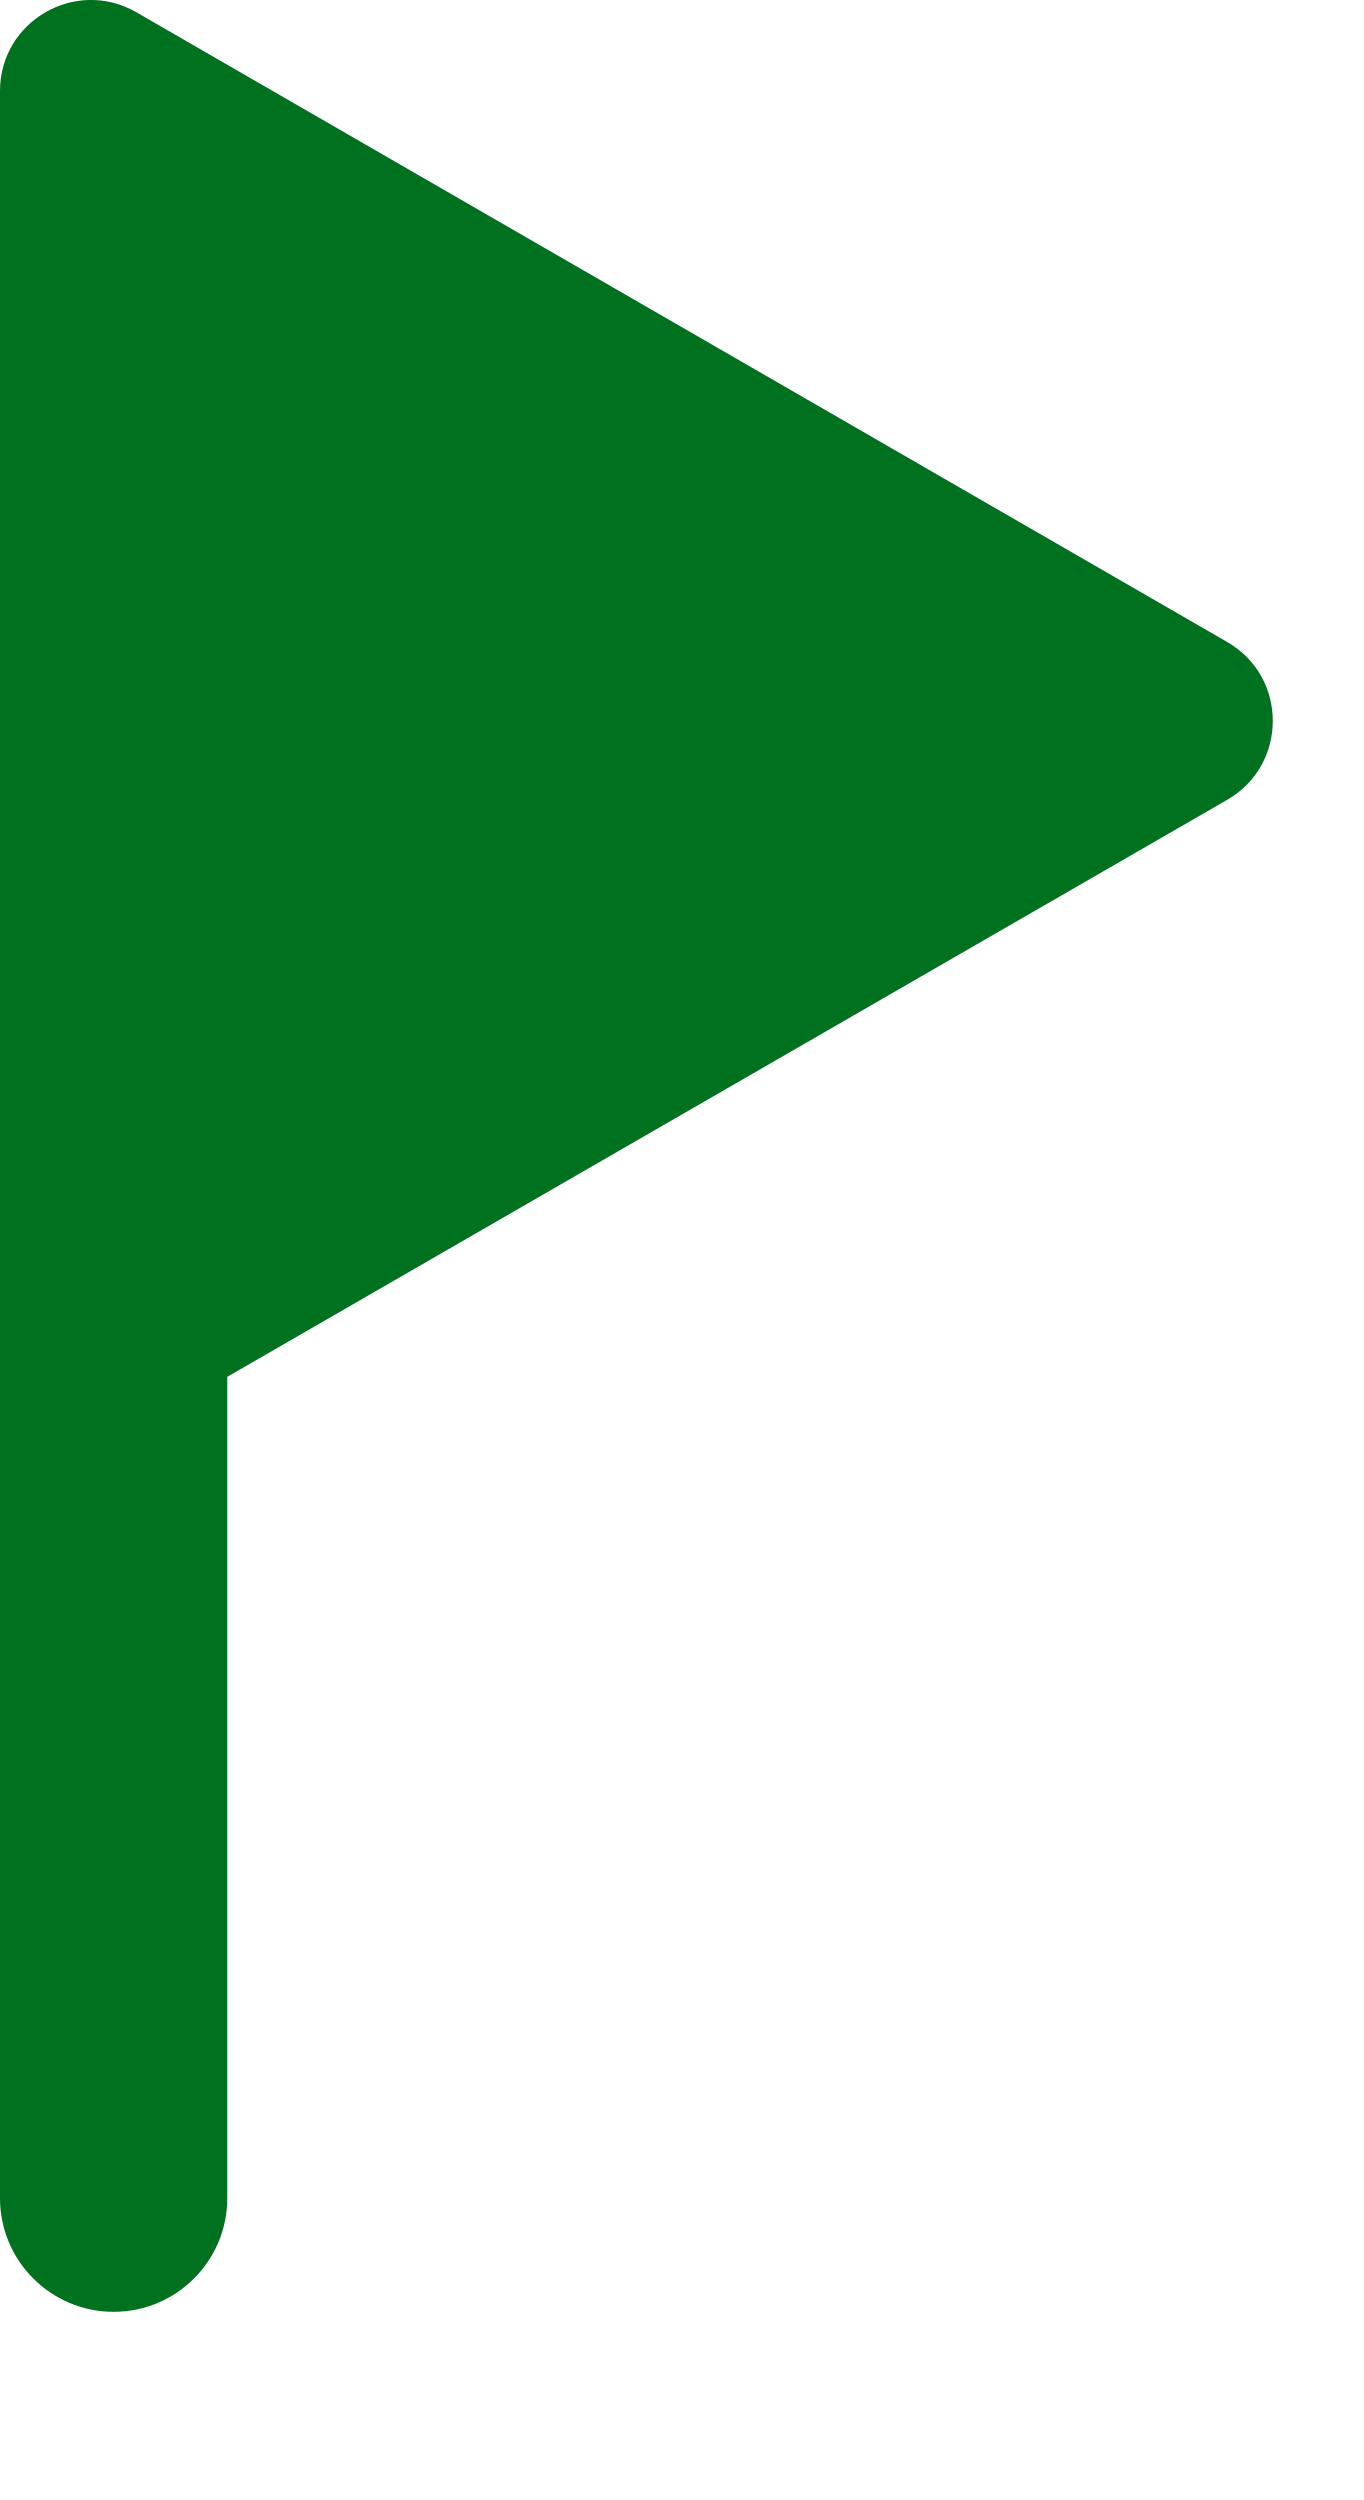
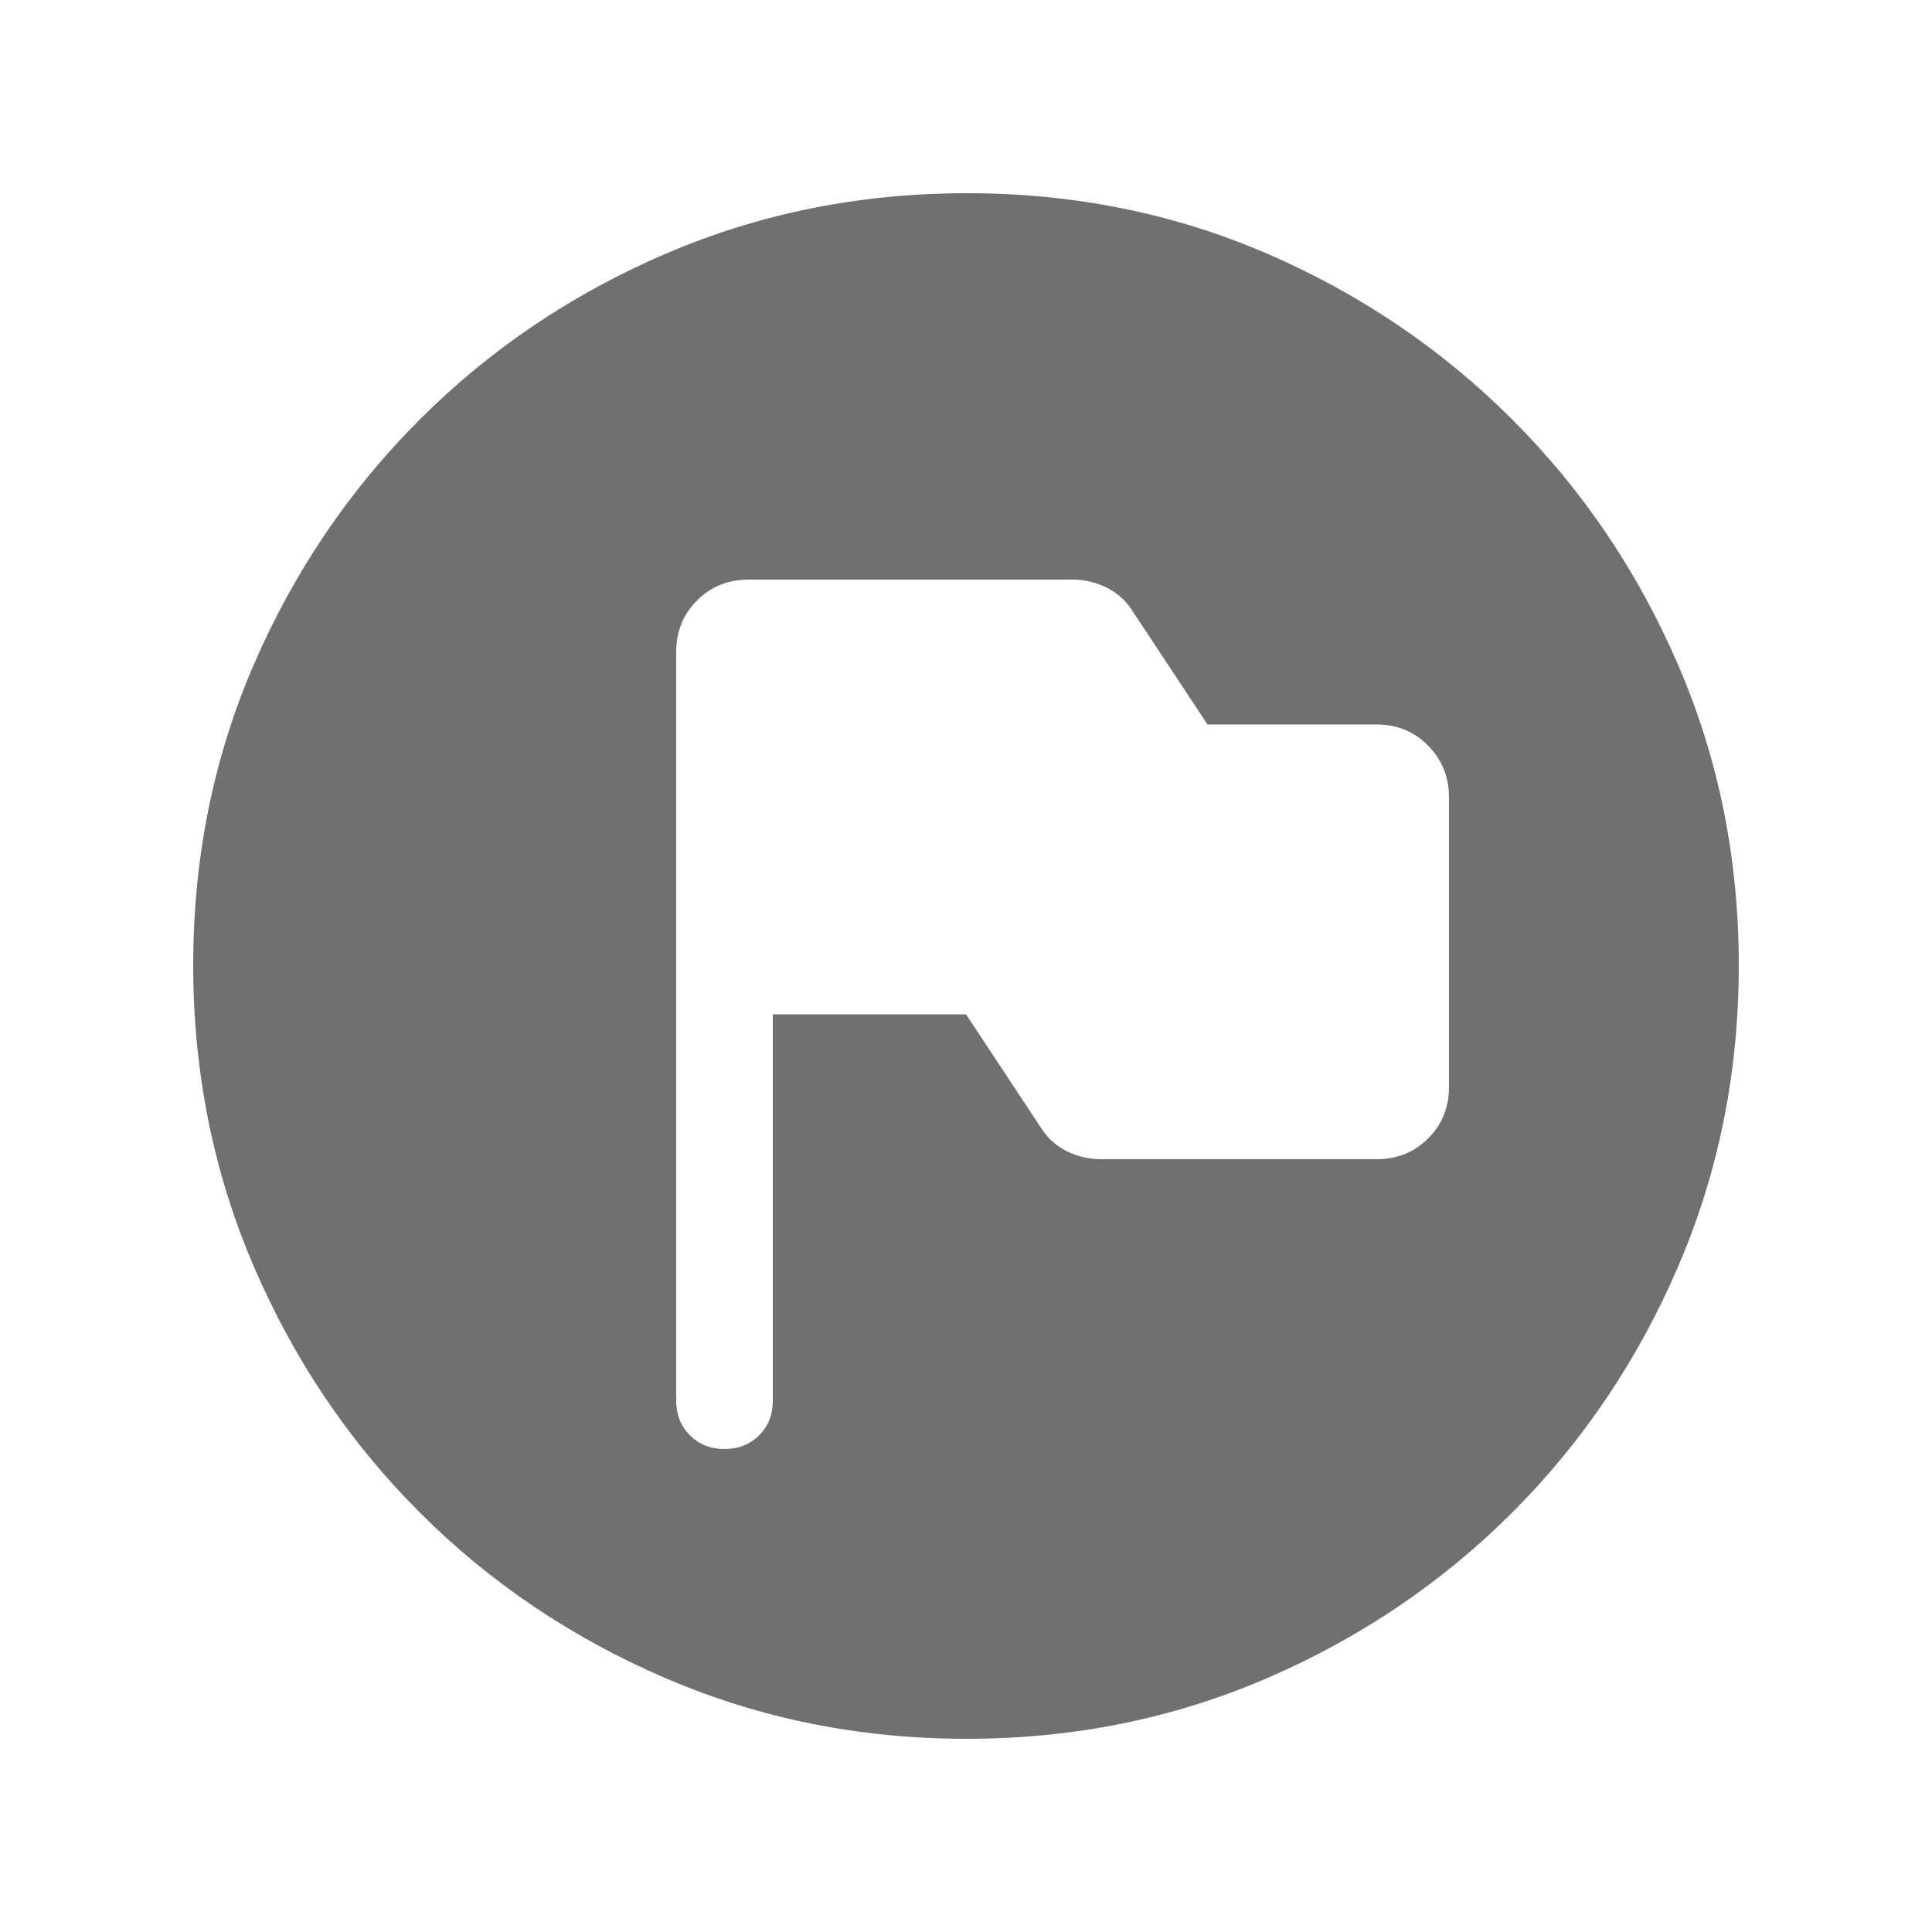
- <svg xmlns="http://www.w3.org/2000/svg" width="6" height="11" viewBox="0 0 6 11" fill="none">
-   <path d="M0 0.4C5.55648e-05 0.093 0.333 -0.1 0.6 0.054L5.4 2.825C5.667 2.979 5.667 3.365 5.4 3.519L1 6.058V9.672C1 9.948 0.776 10.172 0.5 10.172C0.224 10.172 6.8029e-05 9.948 0 9.672V0.4Z" fill="#00711E" />
+ <svg xmlns="http://www.w3.org/2000/svg" width="20" height="20" viewBox="0 0 20 20" fill="none">
+   <path d="M8 10.5H10L10.771 11.667C10.84 11.778 10.931 11.861 11.043 11.917C11.155 11.972 11.273 12 11.396 12H14.25C14.463 12 14.641 11.928 14.784 11.785C14.928 11.641 15 11.463 15 11.251V8.256C15 8.044 14.928 7.865 14.784 7.719C14.641 7.573 14.463 7.5 14.25 7.5H12.5L11.729 6.333C11.66 6.222 11.569 6.139 11.457 6.083C11.345 6.028 11.227 6 11.104 6H7.75C7.537 6 7.359 6.072 7.216 6.216C7.072 6.359 7 6.537 7 6.75V14.5C7 14.644 7.047 14.764 7.142 14.858C7.236 14.953 7.356 15 7.5 15C7.644 15 7.764 14.953 7.858 14.858C7.953 14.764 8 14.644 8 14.5V10.5ZM10.006 18C8.905 18 7.868 17.792 6.896 17.375C5.924 16.958 5.073 16.385 4.344 15.656C3.615 14.927 3.042 14.077 2.625 13.105C2.208 12.133 2 11.095 2 9.99C2 8.886 2.208 7.851 2.625 6.885C3.042 5.92 3.615 5.073 4.344 4.344C5.073 3.615 5.923 3.042 6.895 2.625C7.867 2.208 8.905 2 10.01 2C11.114 2 12.149 2.208 13.115 2.625C14.08 3.042 14.927 3.615 15.656 4.344C16.385 5.073 16.958 5.922 17.375 6.89C17.792 7.858 18 8.893 18 9.994C18 11.095 17.792 12.132 17.375 13.104C16.958 14.076 16.385 14.927 15.656 15.656C14.927 16.385 14.078 16.958 13.11 17.375C12.142 17.792 11.107 18 10.006 18Z" fill="#707070" />
</svg>
